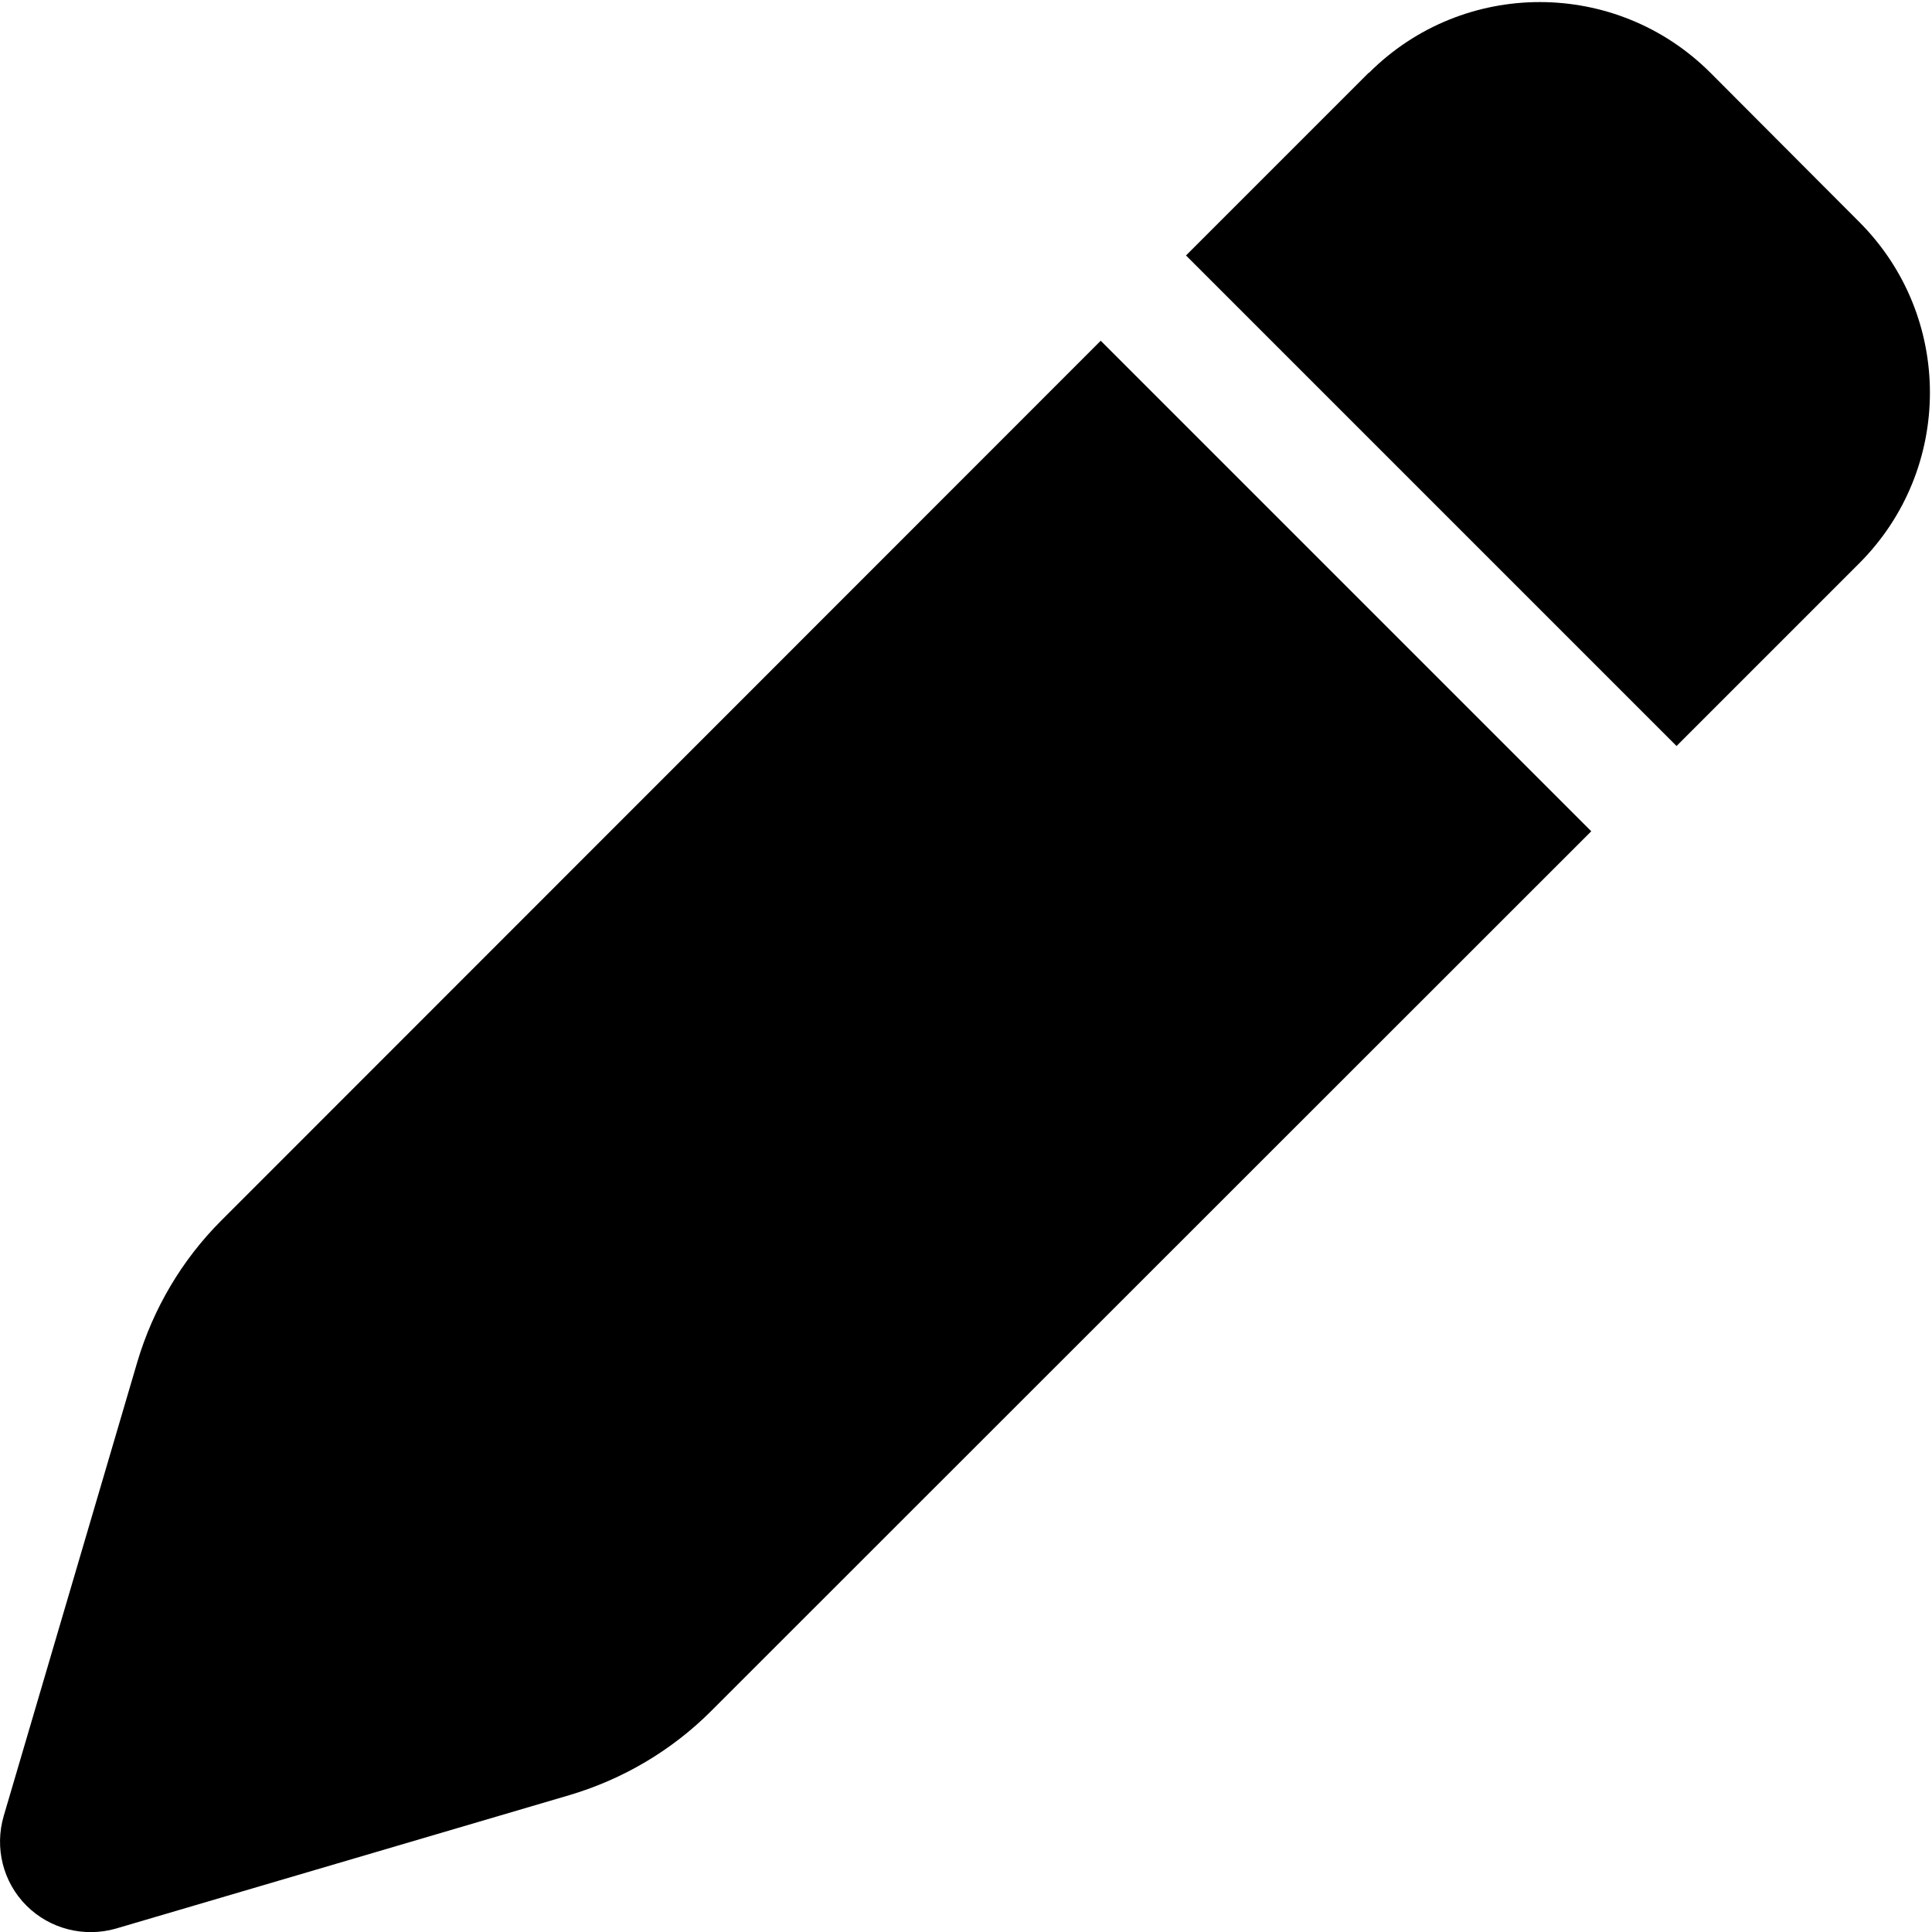
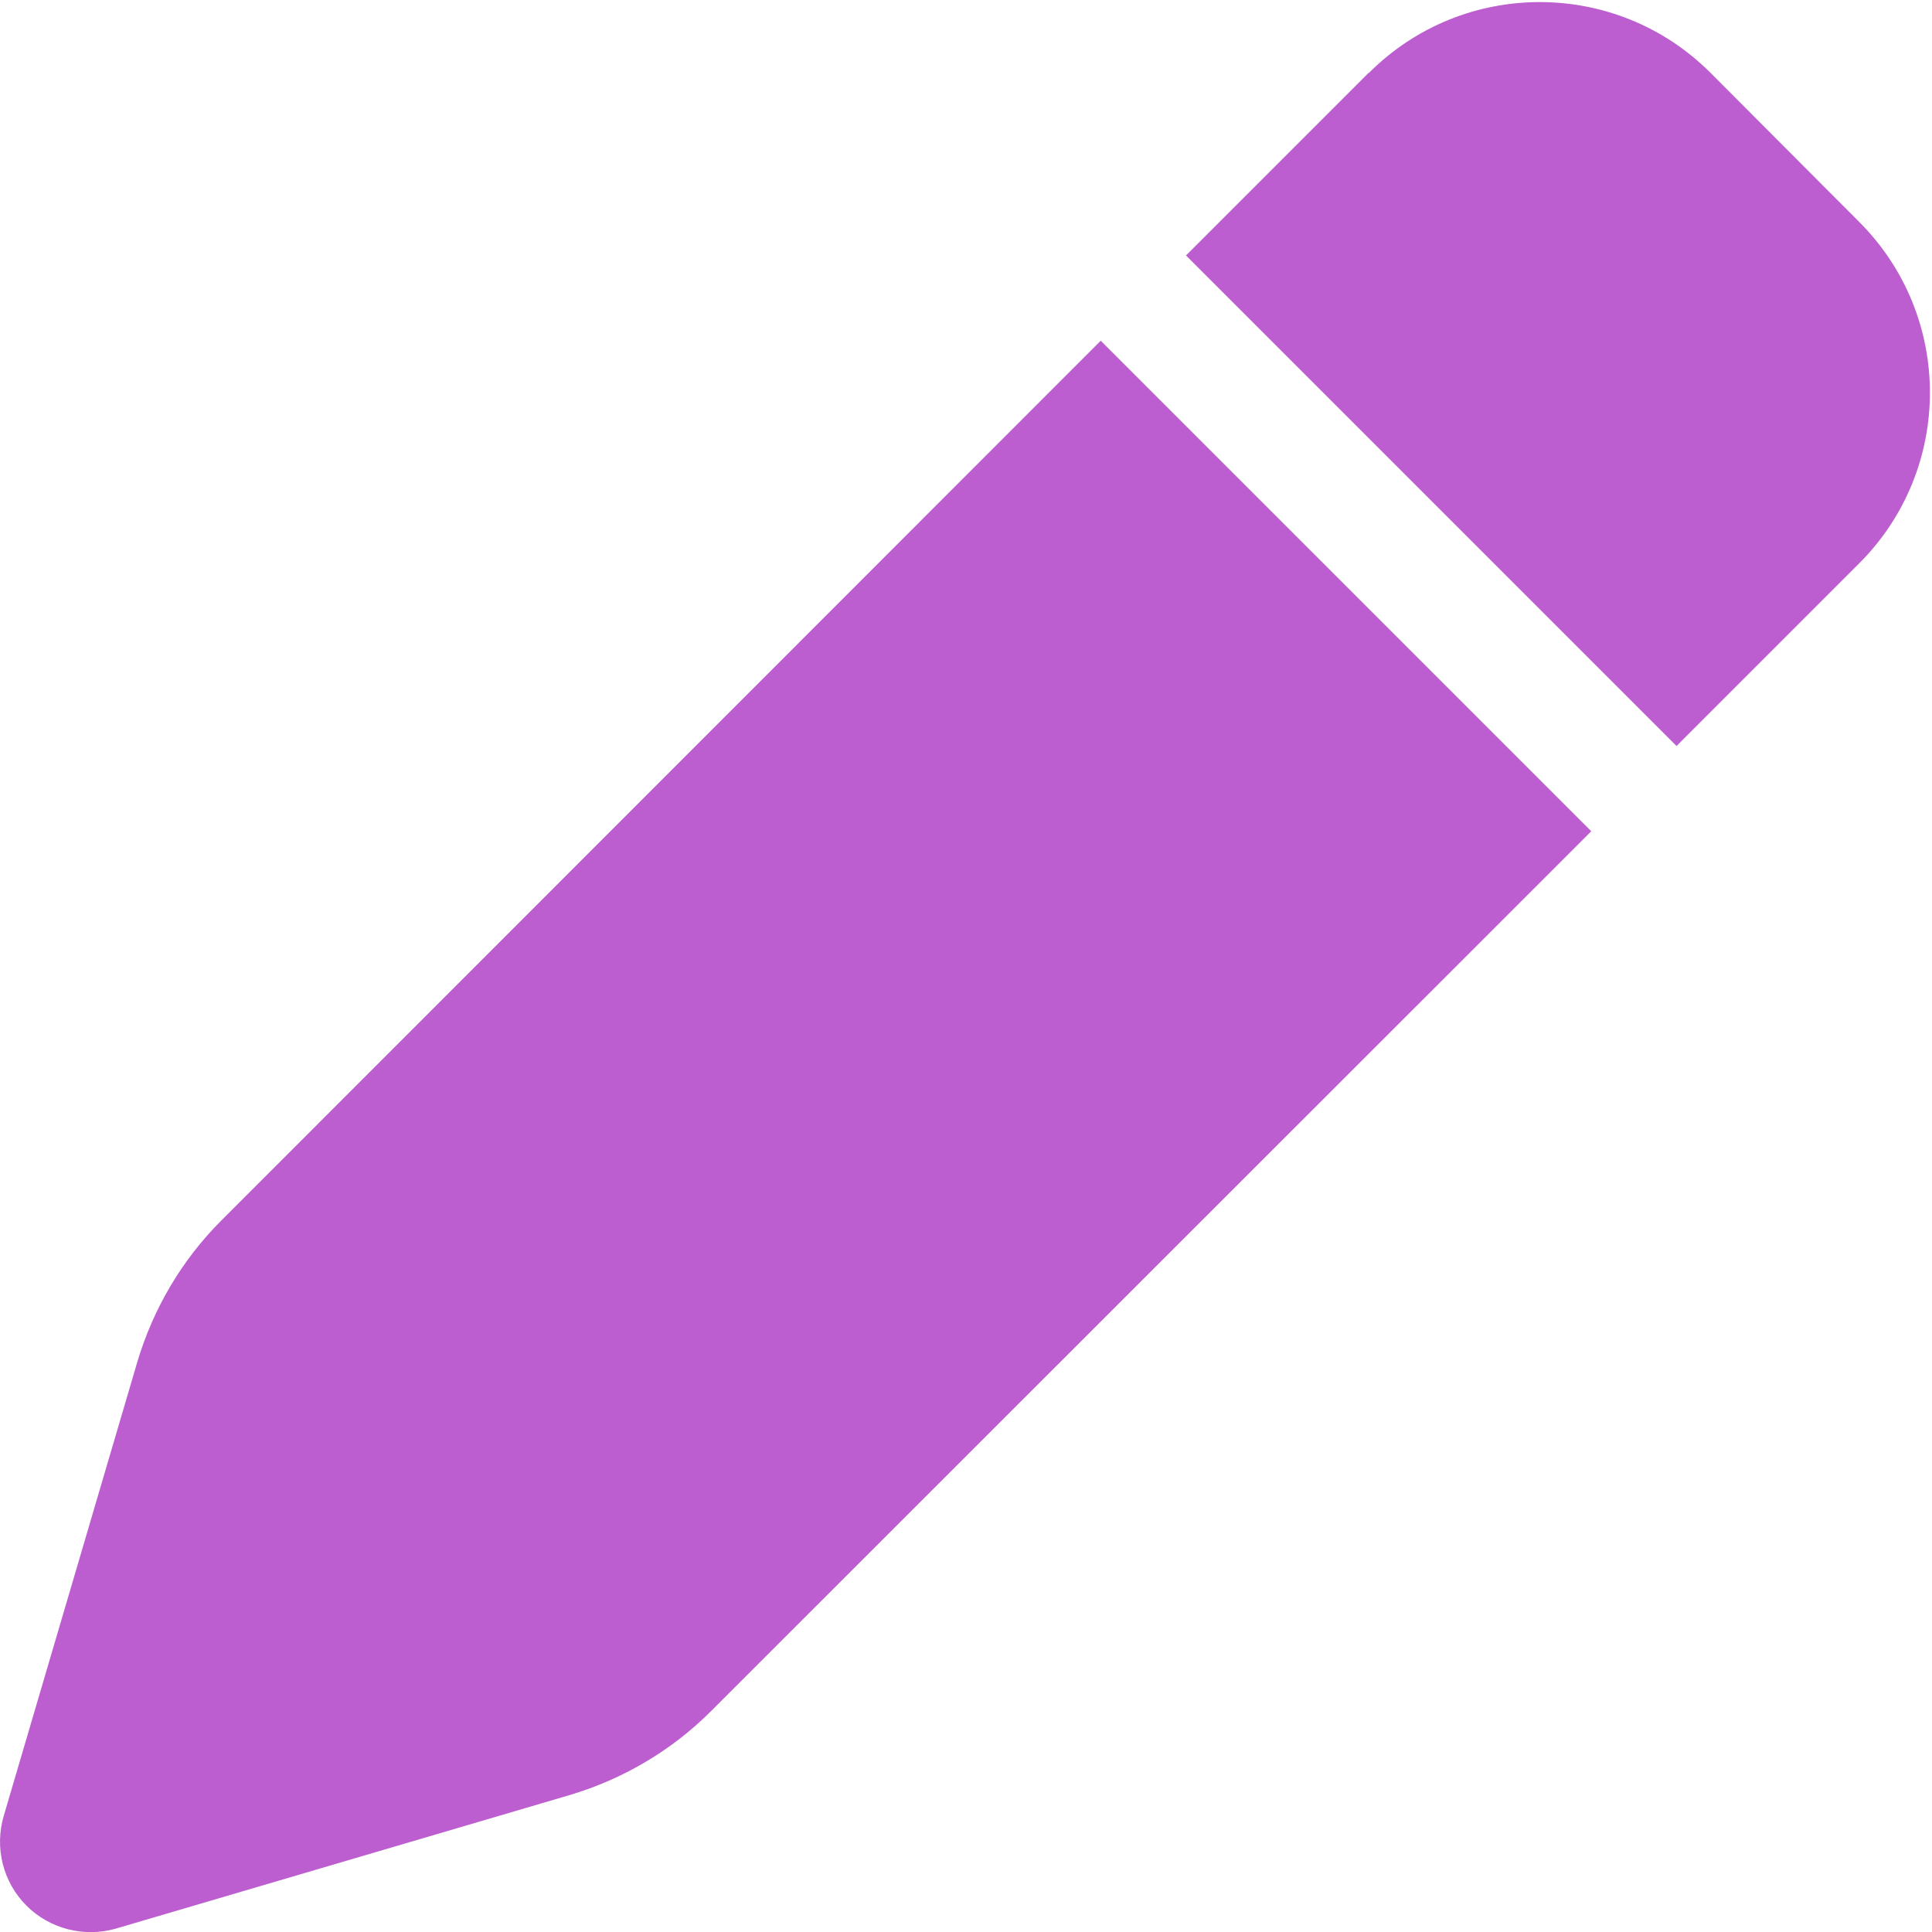
<svg xmlns="http://www.w3.org/2000/svg" viewBox="0 0 512 512">
-   <path d="M362.7 19.3L314.3 67.7 444.3 197.7l48.4-48.4c25-25 25-65.5 0-90.5L453.3 19.3c-25-25-65.5-25-90.5 0zm-71 71L58.6 323.5c-10.4 10.4-18 23.3-22.2 37.4L1 481.2C-1.5 489.7 .8 498.8 7 505s15.3 8.5 23.7 6.1l120.3-35.4c14.1-4.2 27-11.8 37.4-22.2L421.7 220.3 291.7 90.3z" />
+   <path fill="#bc5ecf" d="M362.7 19.3L314.3 67.7 444.3 197.7l48.4-48.4c25-25 25-65.5 0-90.5L453.3 19.3c-25-25-65.5-25-90.5 0zm-71 71L58.6 323.5c-10.4 10.4-18 23.3-22.2 37.4L1 481.2C-1.5 489.7 .8 498.8 7 505s15.3 8.5 23.7 6.1l120.3-35.4c14.1-4.2 27-11.8 37.4-22.2L421.7 220.3 291.7 90.3z" />
</svg>
